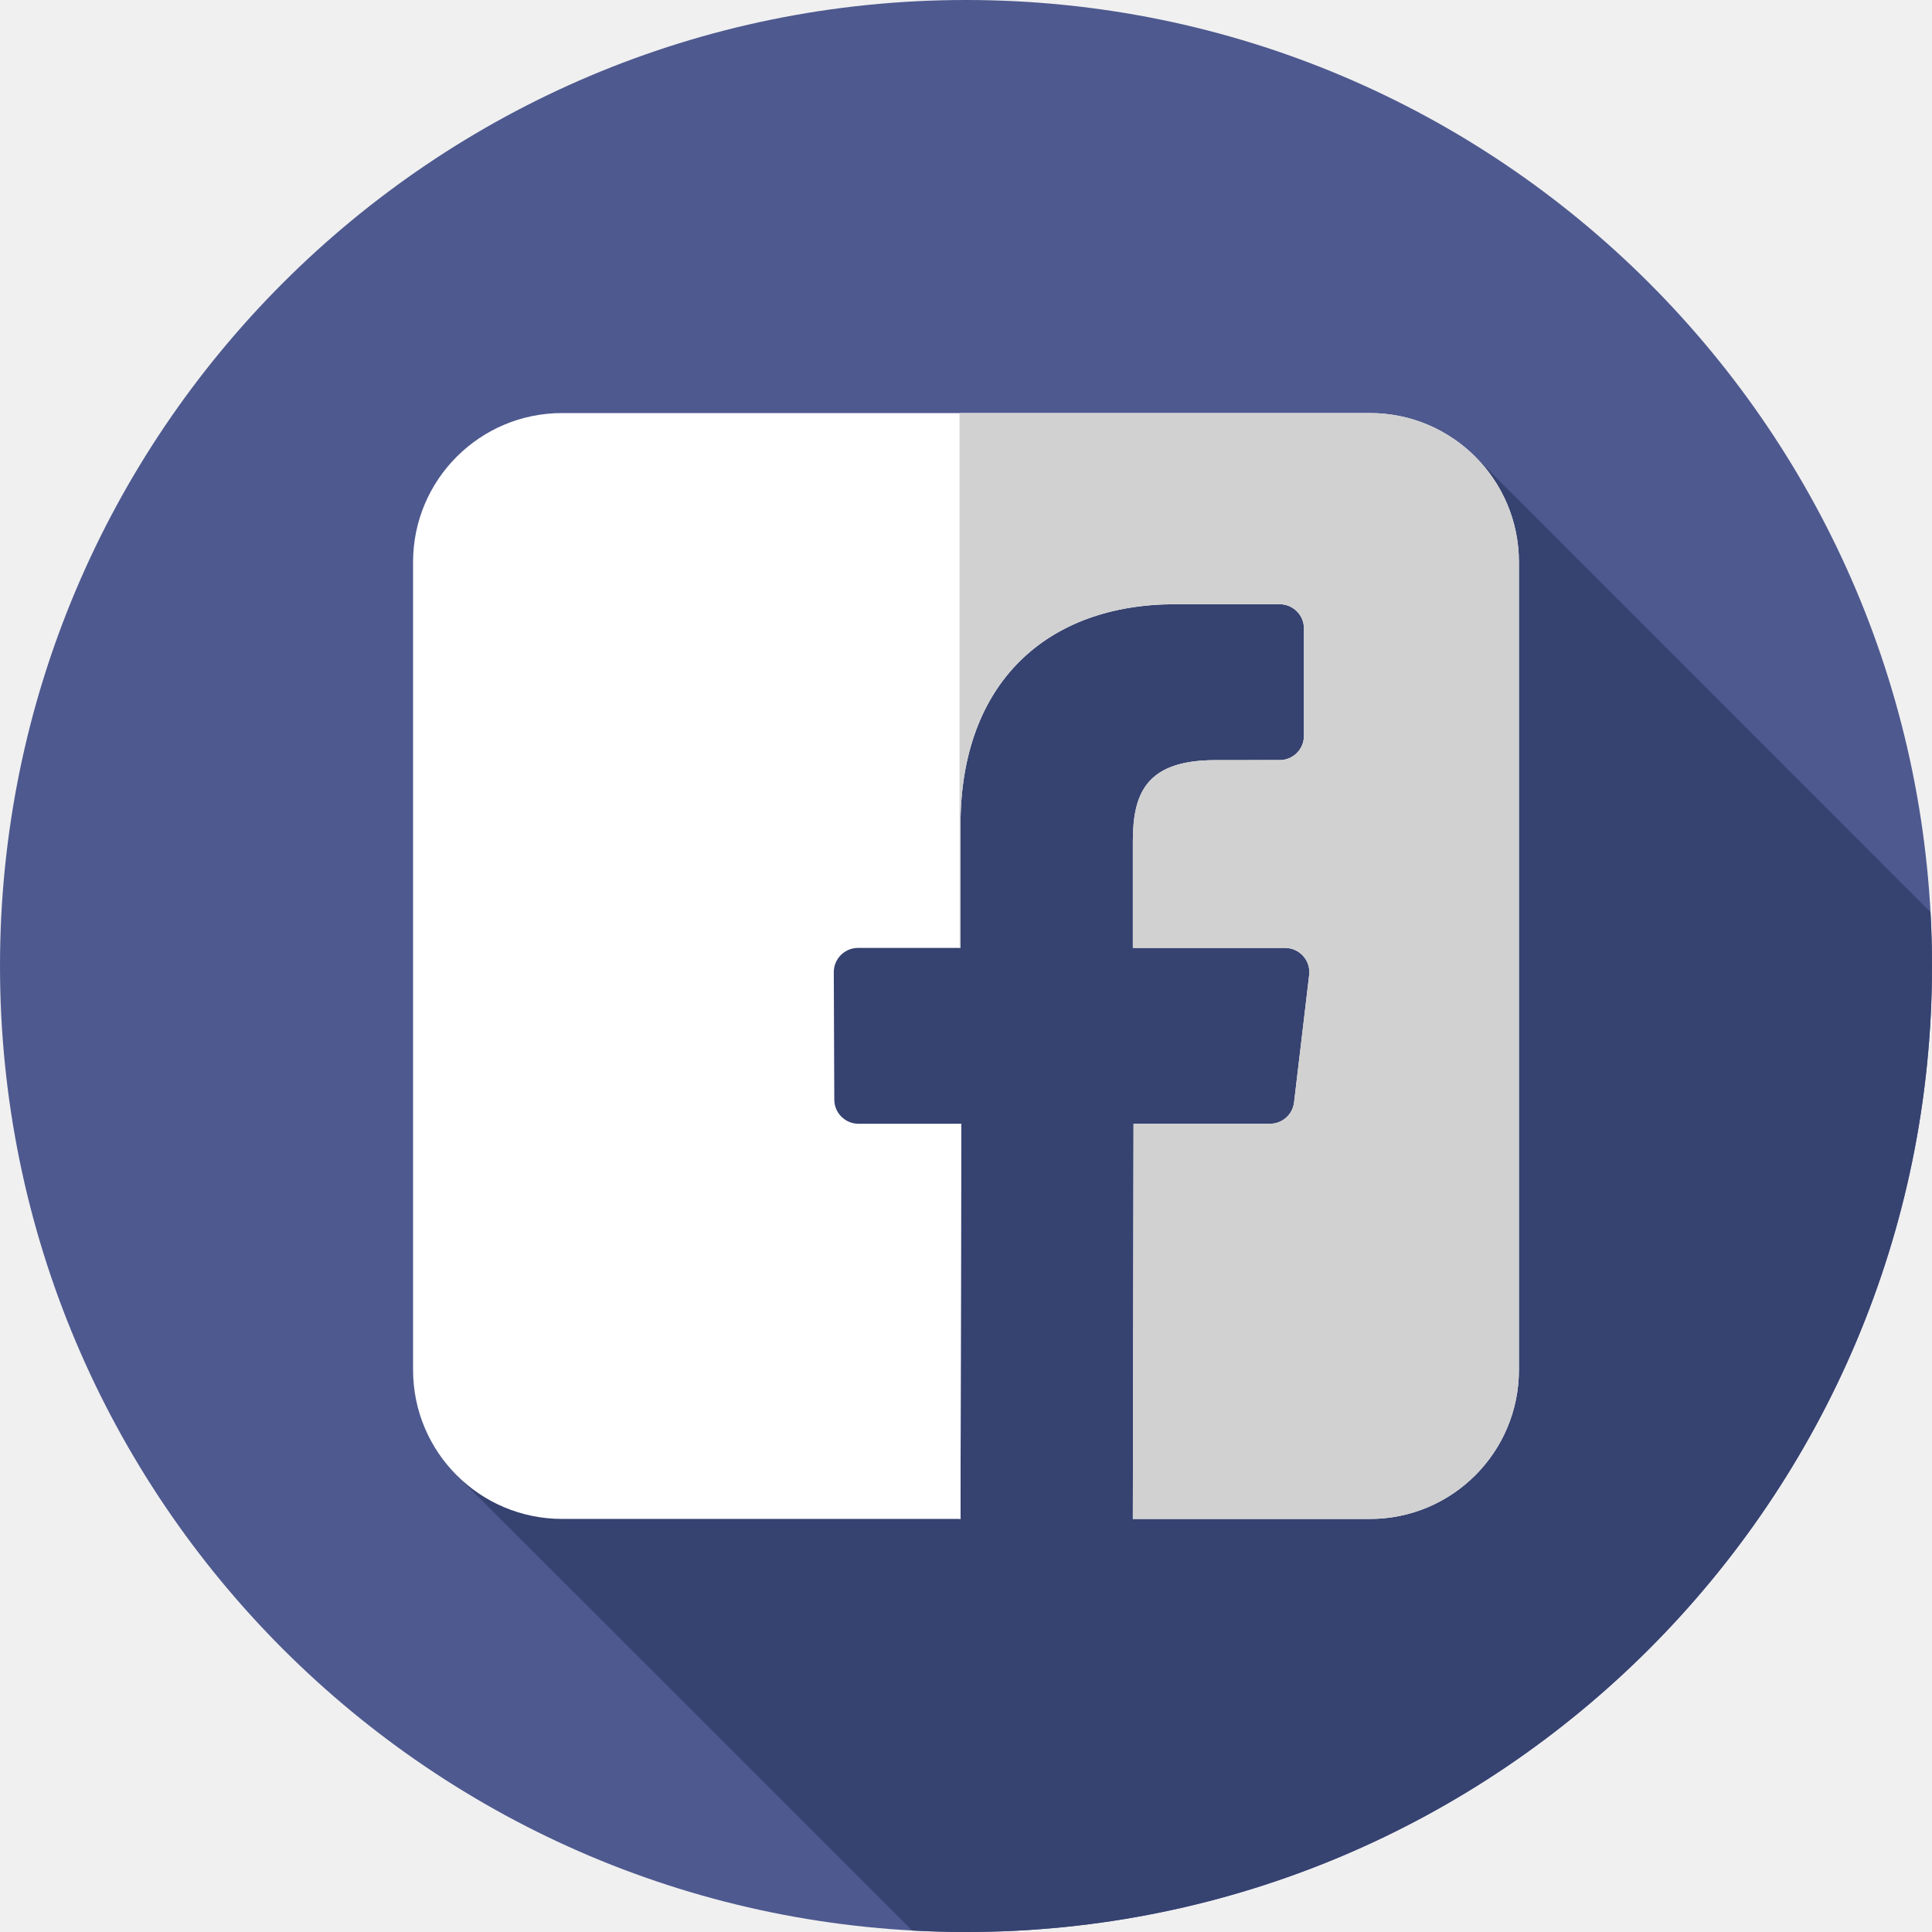
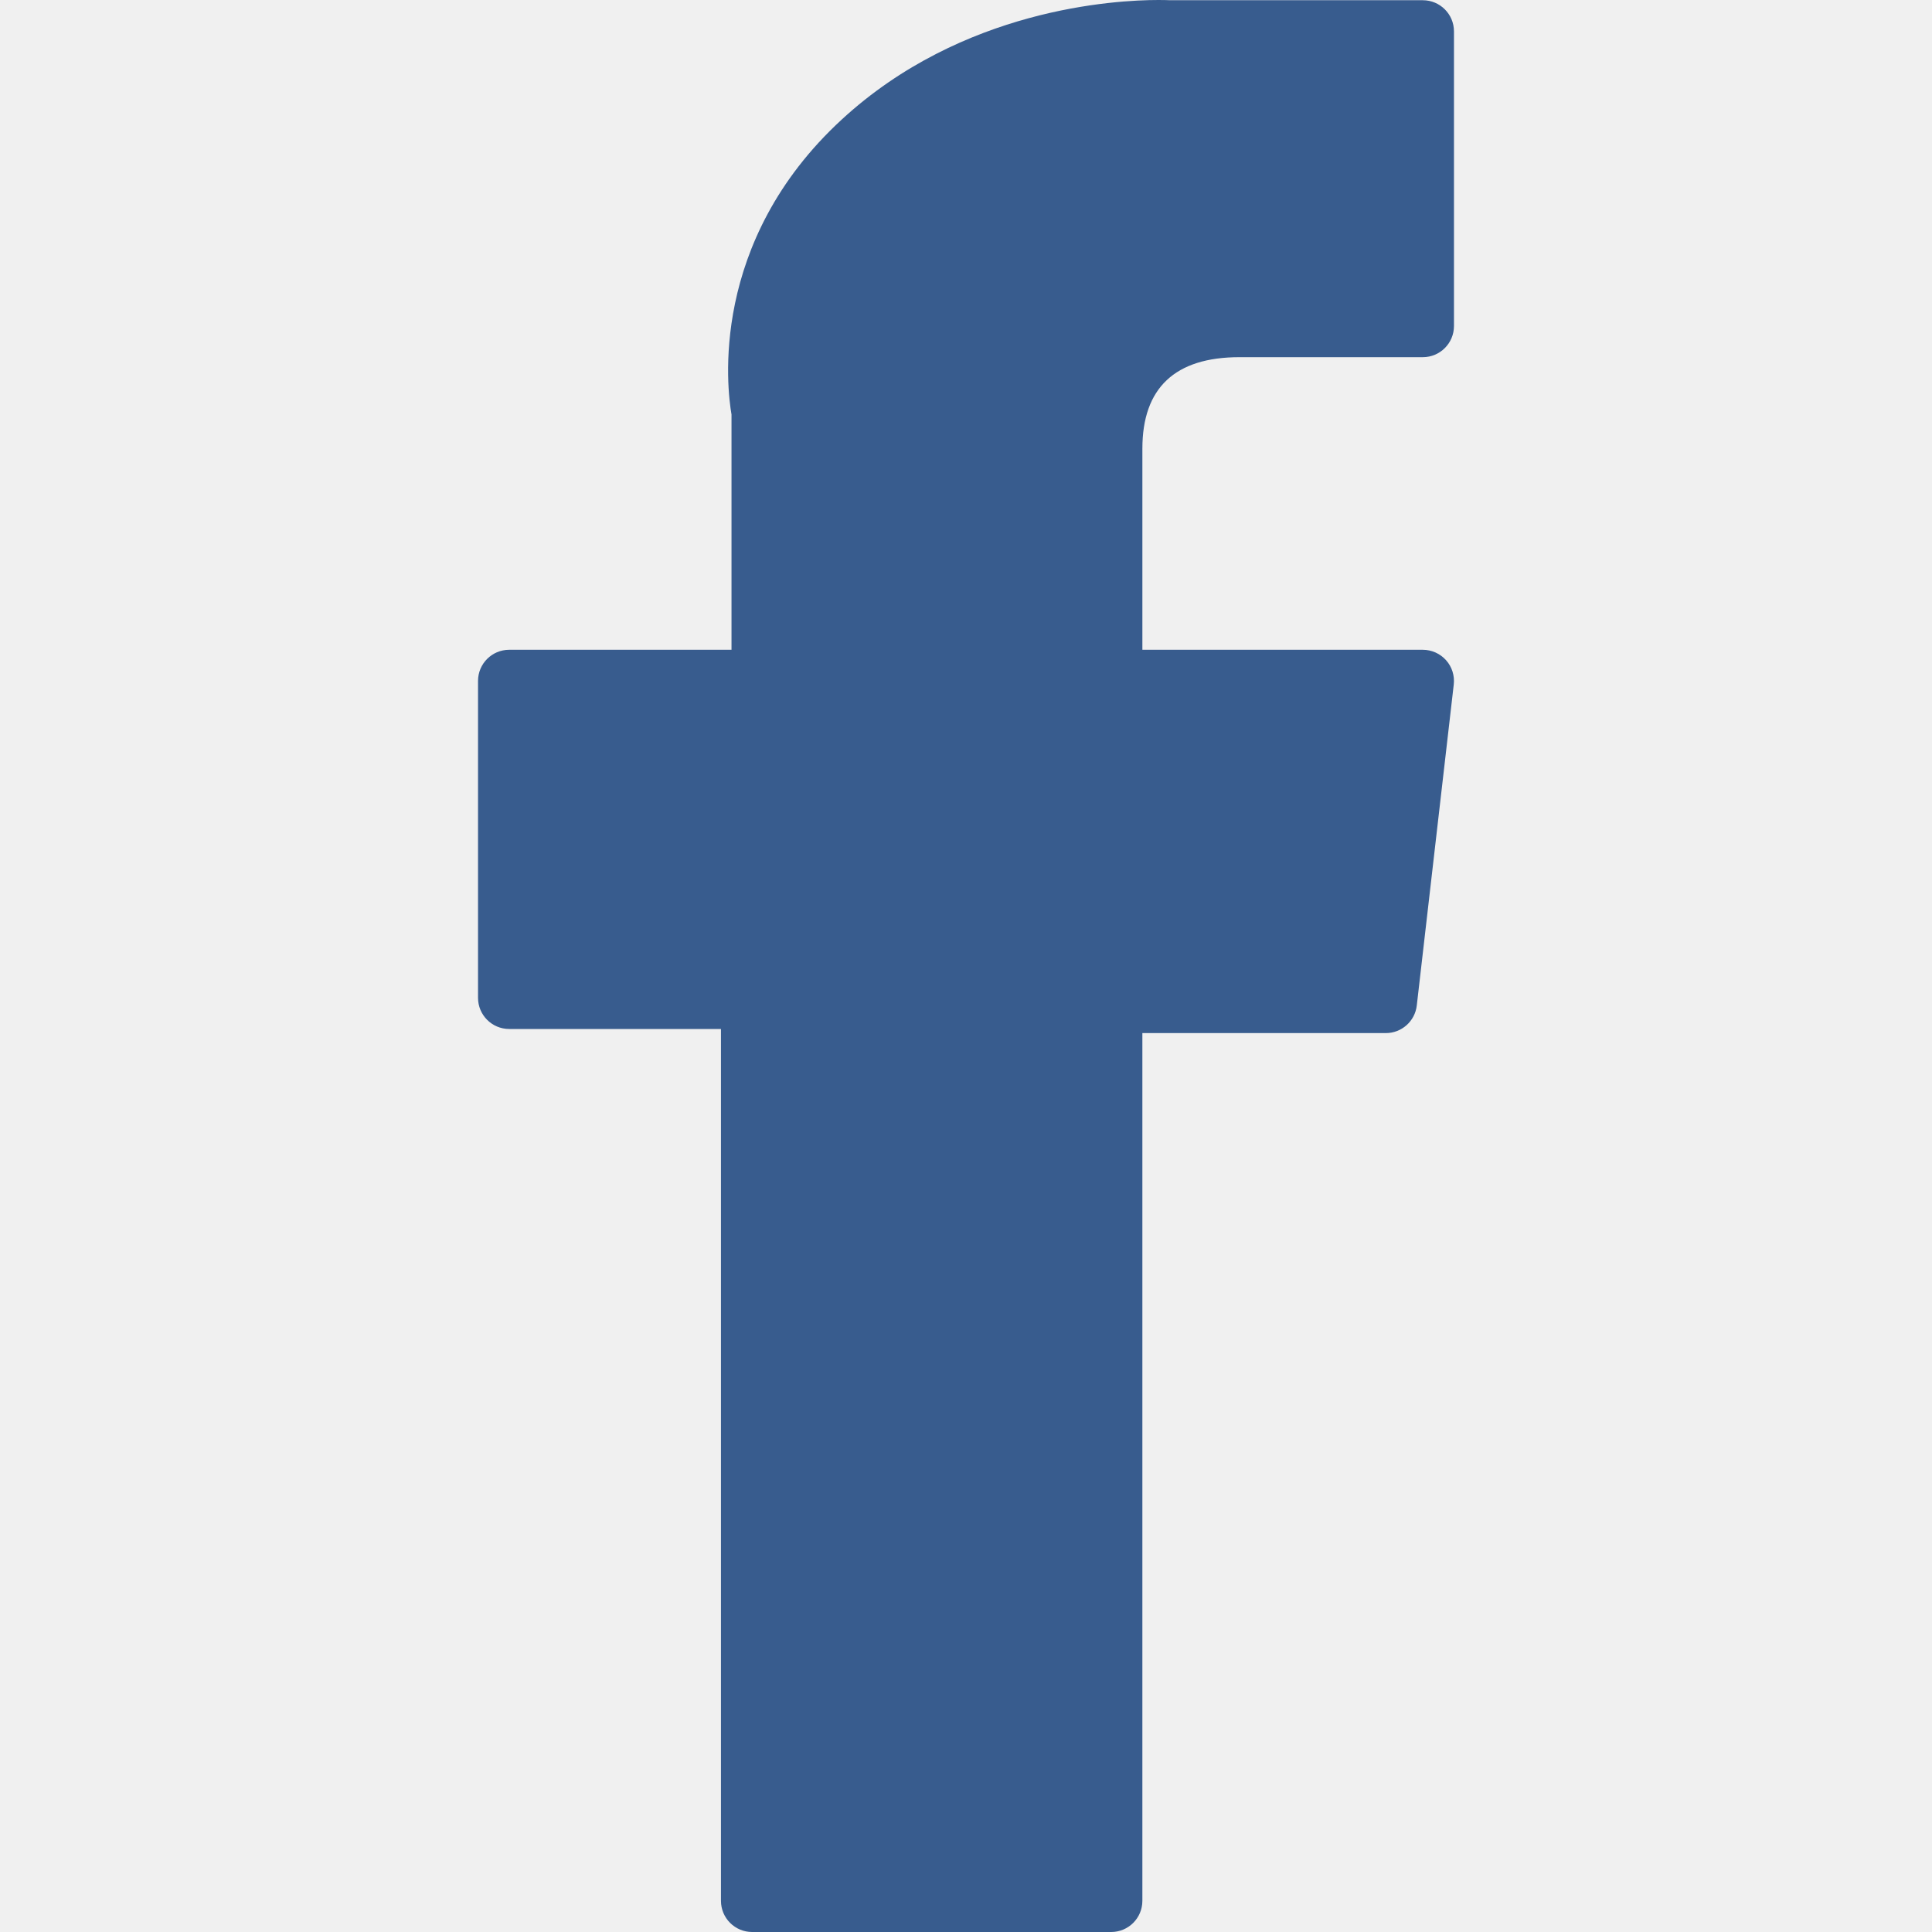
- <svg xmlns="http://www.w3.org/2000/svg" version="1.1" id="Layer_1" x="0px" y="0px" viewBox="0 0 512.002 512.002" style="enable-background:new 0 0 512.002 512.002;" xml:space="preserve">
-   <circle style="fill:#4E598F;" cx="256.001" cy="256" r="256" />
-   <path style="fill:#364270;" d="M511.596,241.7L391.019,121.085c-1.998,0.605-6.982-1.714-9.173-1.274  c-51.717,8.62-101.71,0-151.704,13.791c-24.135,6.896-25.859,36.202-34.478,55.165c-12.067,34.478-10.343,72.404-25.859,105.158  c-10.343,22.411-34.478,36.202-43.098,62.061c-2.875,10.785-2.705,24.379-5.956,34.69l120.98,120.922  c4.725,0.26,9.48,0.403,14.269,0.403c141.384,0,256-114.616,256-256C512.001,251.201,511.858,246.434,511.596,241.7z" />
-   <g>
-     <path style="fill:#FFFFFF;" d="M363.043,109.466H148.958c-21.809,0-39.49,17.68-39.49,39.49v214.085   c0,21.811,17.68,39.49,39.49,39.49h105.584l0.183-104.722h-27.21c-3.536,0-6.406-2.86-6.418-6.396l-0.133-33.759   c-0.014-3.553,2.867-6.444,6.42-6.444h27.162v-32.618c0-37.852,23.118-58.463,56.884-58.463h27.71c3.543,0,6.42,2.874,6.42,6.42   v28.463c0,3.546-2.874,6.42-6.416,6.42l-17.006,0.01c-18.363,0-21.921,8.725-21.921,21.533v28.239h40.351   c3.848,0,6.83,3.358,6.375,7.173l-4.001,33.759c-0.381,3.232-3.122,5.665-6.375,5.665h-36.168l-0.183,104.726h62.826   c21.809,0,39.49-17.682,39.49-39.491v-214.09C402.533,127.147,384.852,109.466,363.043,109.466L363.043,109.466z" />
-     <polygon style="fill:#FFFFFF;" points="254.542,402.53 254.725,297.808 254.277,297.808 254.277,402.53  " />
-   </g>
-   <path style="fill:#D1D1D1;" d="M363.043,109.466H254.277v141.741h0.269V218.59c0-37.852,23.118-58.463,56.884-58.463h27.71  c3.543,0,6.42,2.874,6.42,6.42v28.463c0,3.546-2.874,6.42-6.416,6.42l-17.006,0.01c-18.363,0-21.921,8.725-21.921,21.533v28.238  h40.351c3.848,0,6.83,3.358,6.375,7.173l-4.001,33.759c-0.381,3.232-3.122,5.665-6.375,5.665h-36.168l-0.183,104.726h62.826  c21.809,0,39.49-17.682,39.49-39.491V148.956C402.533,127.147,384.852,109.466,363.043,109.466z" />
+ <svg xmlns="http://www.w3.org/2000/svg" version="1.1" id="Layer_1" x="0px" y="0px" viewBox="0 0 512 512" style="enable-background:new 0 0 512 512;" xml:space="preserve">
+   <path style="fill:#385C8E;" d="M134.941,272.691h56.123v231.051c0,4.562,3.696,8.258,8.258,8.258h95.159  c4.562,0,8.258-3.696,8.258-8.258V273.78h64.519c4.195,0,7.725-3.148,8.204-7.315l9.799-85.061c0.269-2.34-0.472-4.684-2.038-6.44  c-1.567-1.757-3.81-2.763-6.164-2.763h-74.316V118.88c0-16.073,8.654-24.224,25.726-24.224c2.433,0,48.59,0,48.59,0  c4.562,0,8.258-3.698,8.258-8.258V8.319c0-4.562-3.696-8.258-8.258-8.258h-66.965C309.622,0.038,308.573,0,307.027,0  c-11.619,0-52.006,2.281-83.909,31.63c-35.348,32.524-30.434,71.465-29.26,78.217v62.352h-58.918c-4.562,0-8.258,3.696-8.258,8.258  v83.975C126.683,268.993,130.379,272.691,134.941,272.691z" />
  <g>
</g>
  <g>
</g>
  <g>
</g>
  <g>
</g>
  <g>
</g>
  <g>
</g>
  <g>
</g>
  <g>
</g>
  <g>
</g>
  <g>
</g>
  <g>
</g>
  <g>
</g>
  <g>
</g>
  <g>
</g>
  <g>
</g>
</svg>
